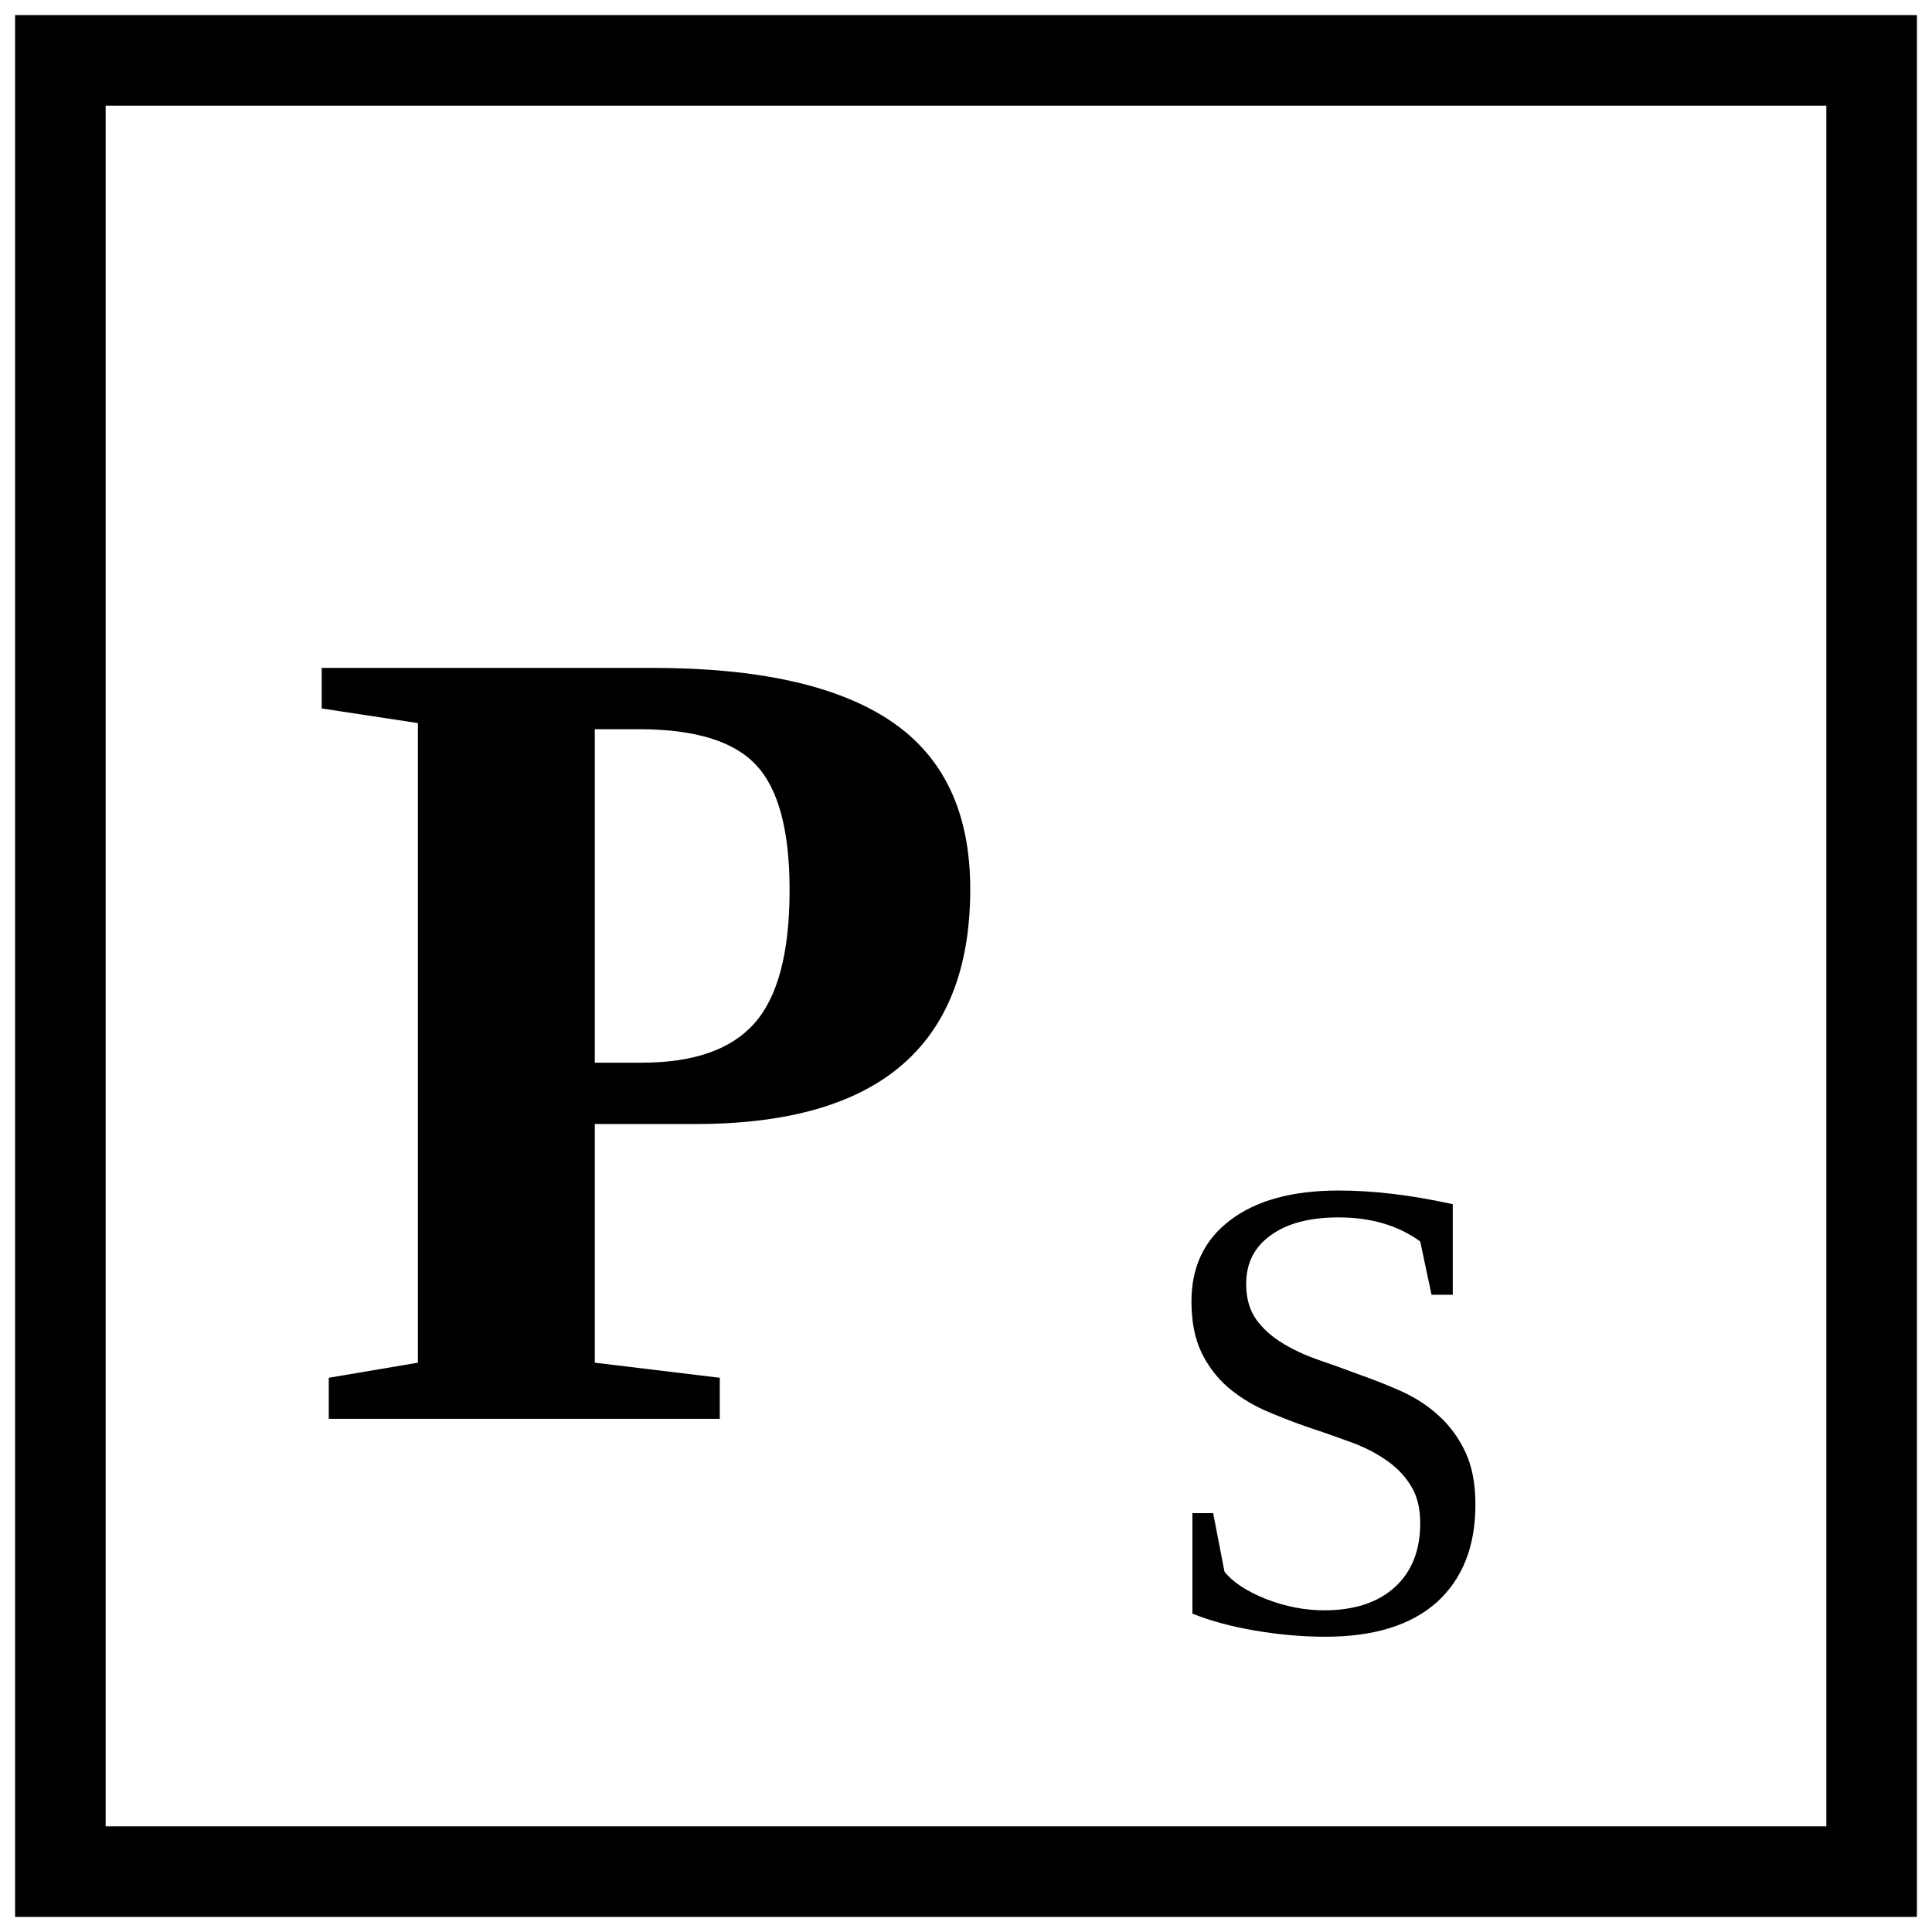
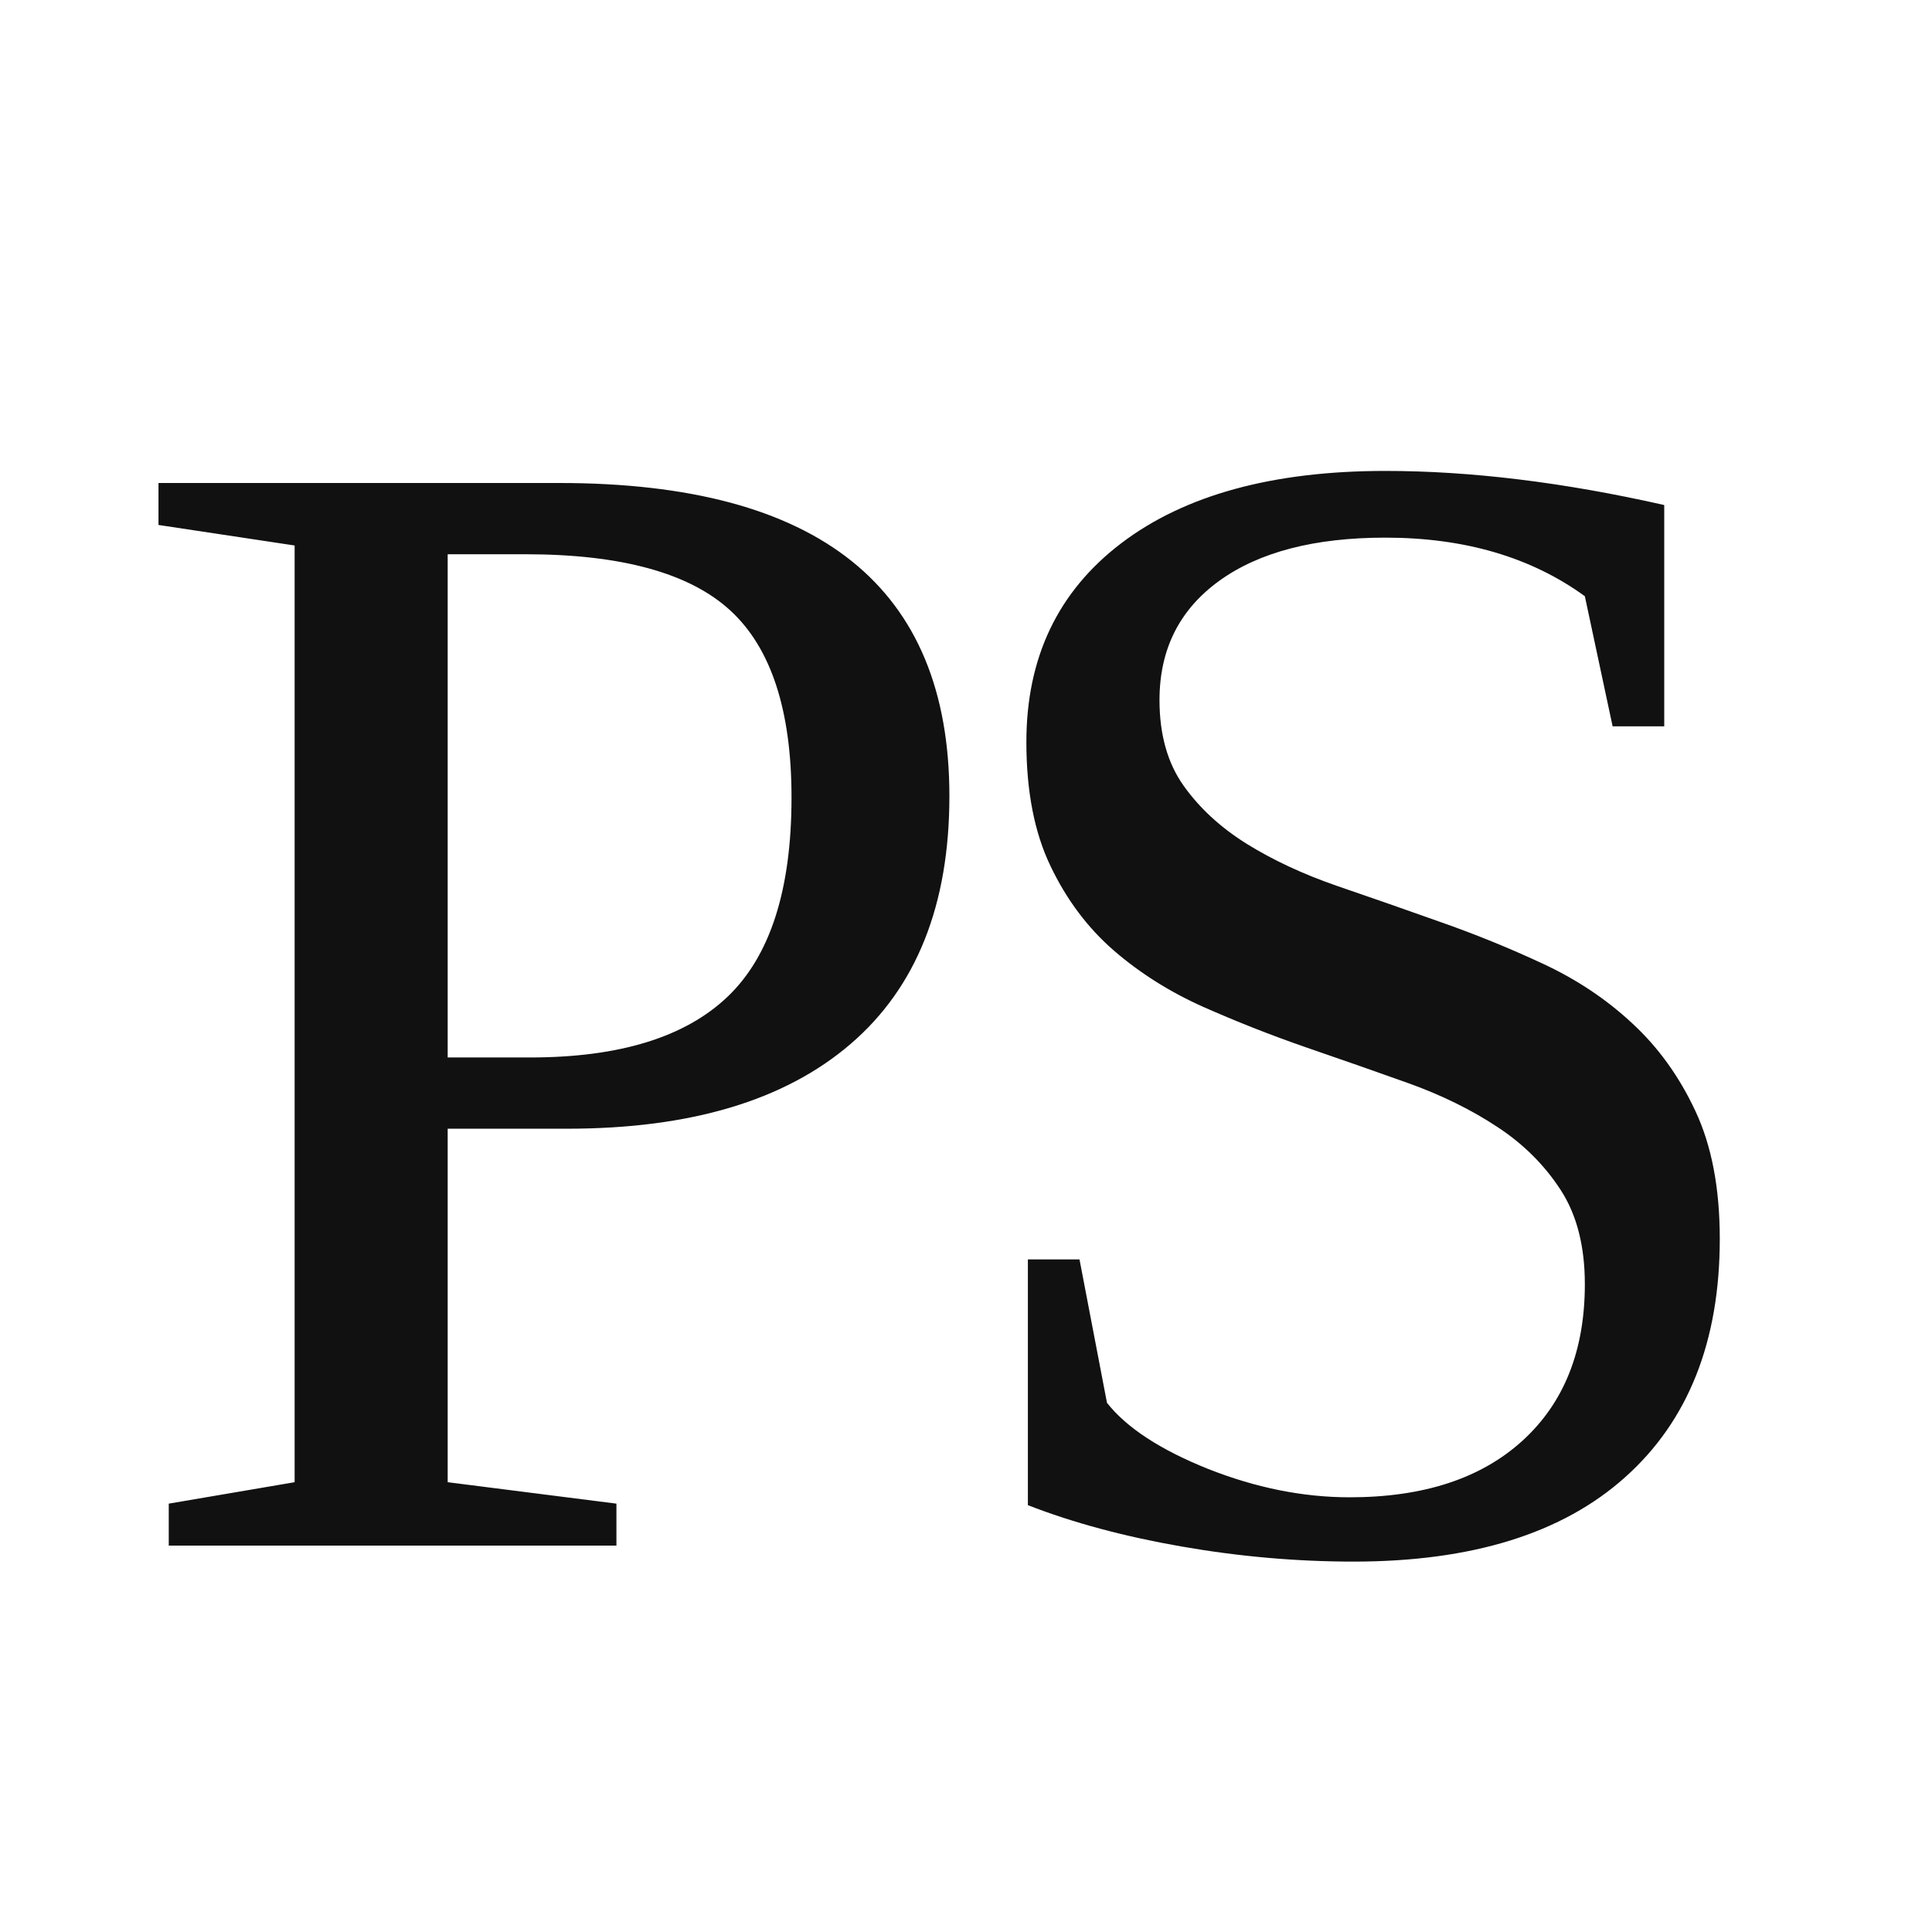
- <svg xmlns="http://www.w3.org/2000/svg" viewBox="0 0 64 64">
-   <rect width="64" height="64" fill="#fff" />
-   <rect x="2" y="2" width="60" height="60" fill="none" stroke="#000" stroke-width="3" />
-   <text x="10" y="47" font-family="Georgia, 'Times New Roman', serif" font-size="38" font-weight="700" fill="#000">P</text>
-   <text x="38" y="54" font-family="Georgia, 'Times New Roman', serif" font-size="22" font-weight="400" fill="#000">S</text>
+ <svg xmlns="http://www.w3.org/2000/svg" viewBox="0 0 100 100">
+   <rect width="100" height="100" fill="#ffffff" />
+   <text x="50" y="80" text-anchor="middle" font-family="Georgia, 'Times New Roman', serif" font-size="84" font-weight="500" letter-spacing="-5" fill="#111111">PS</text>
</svg>
